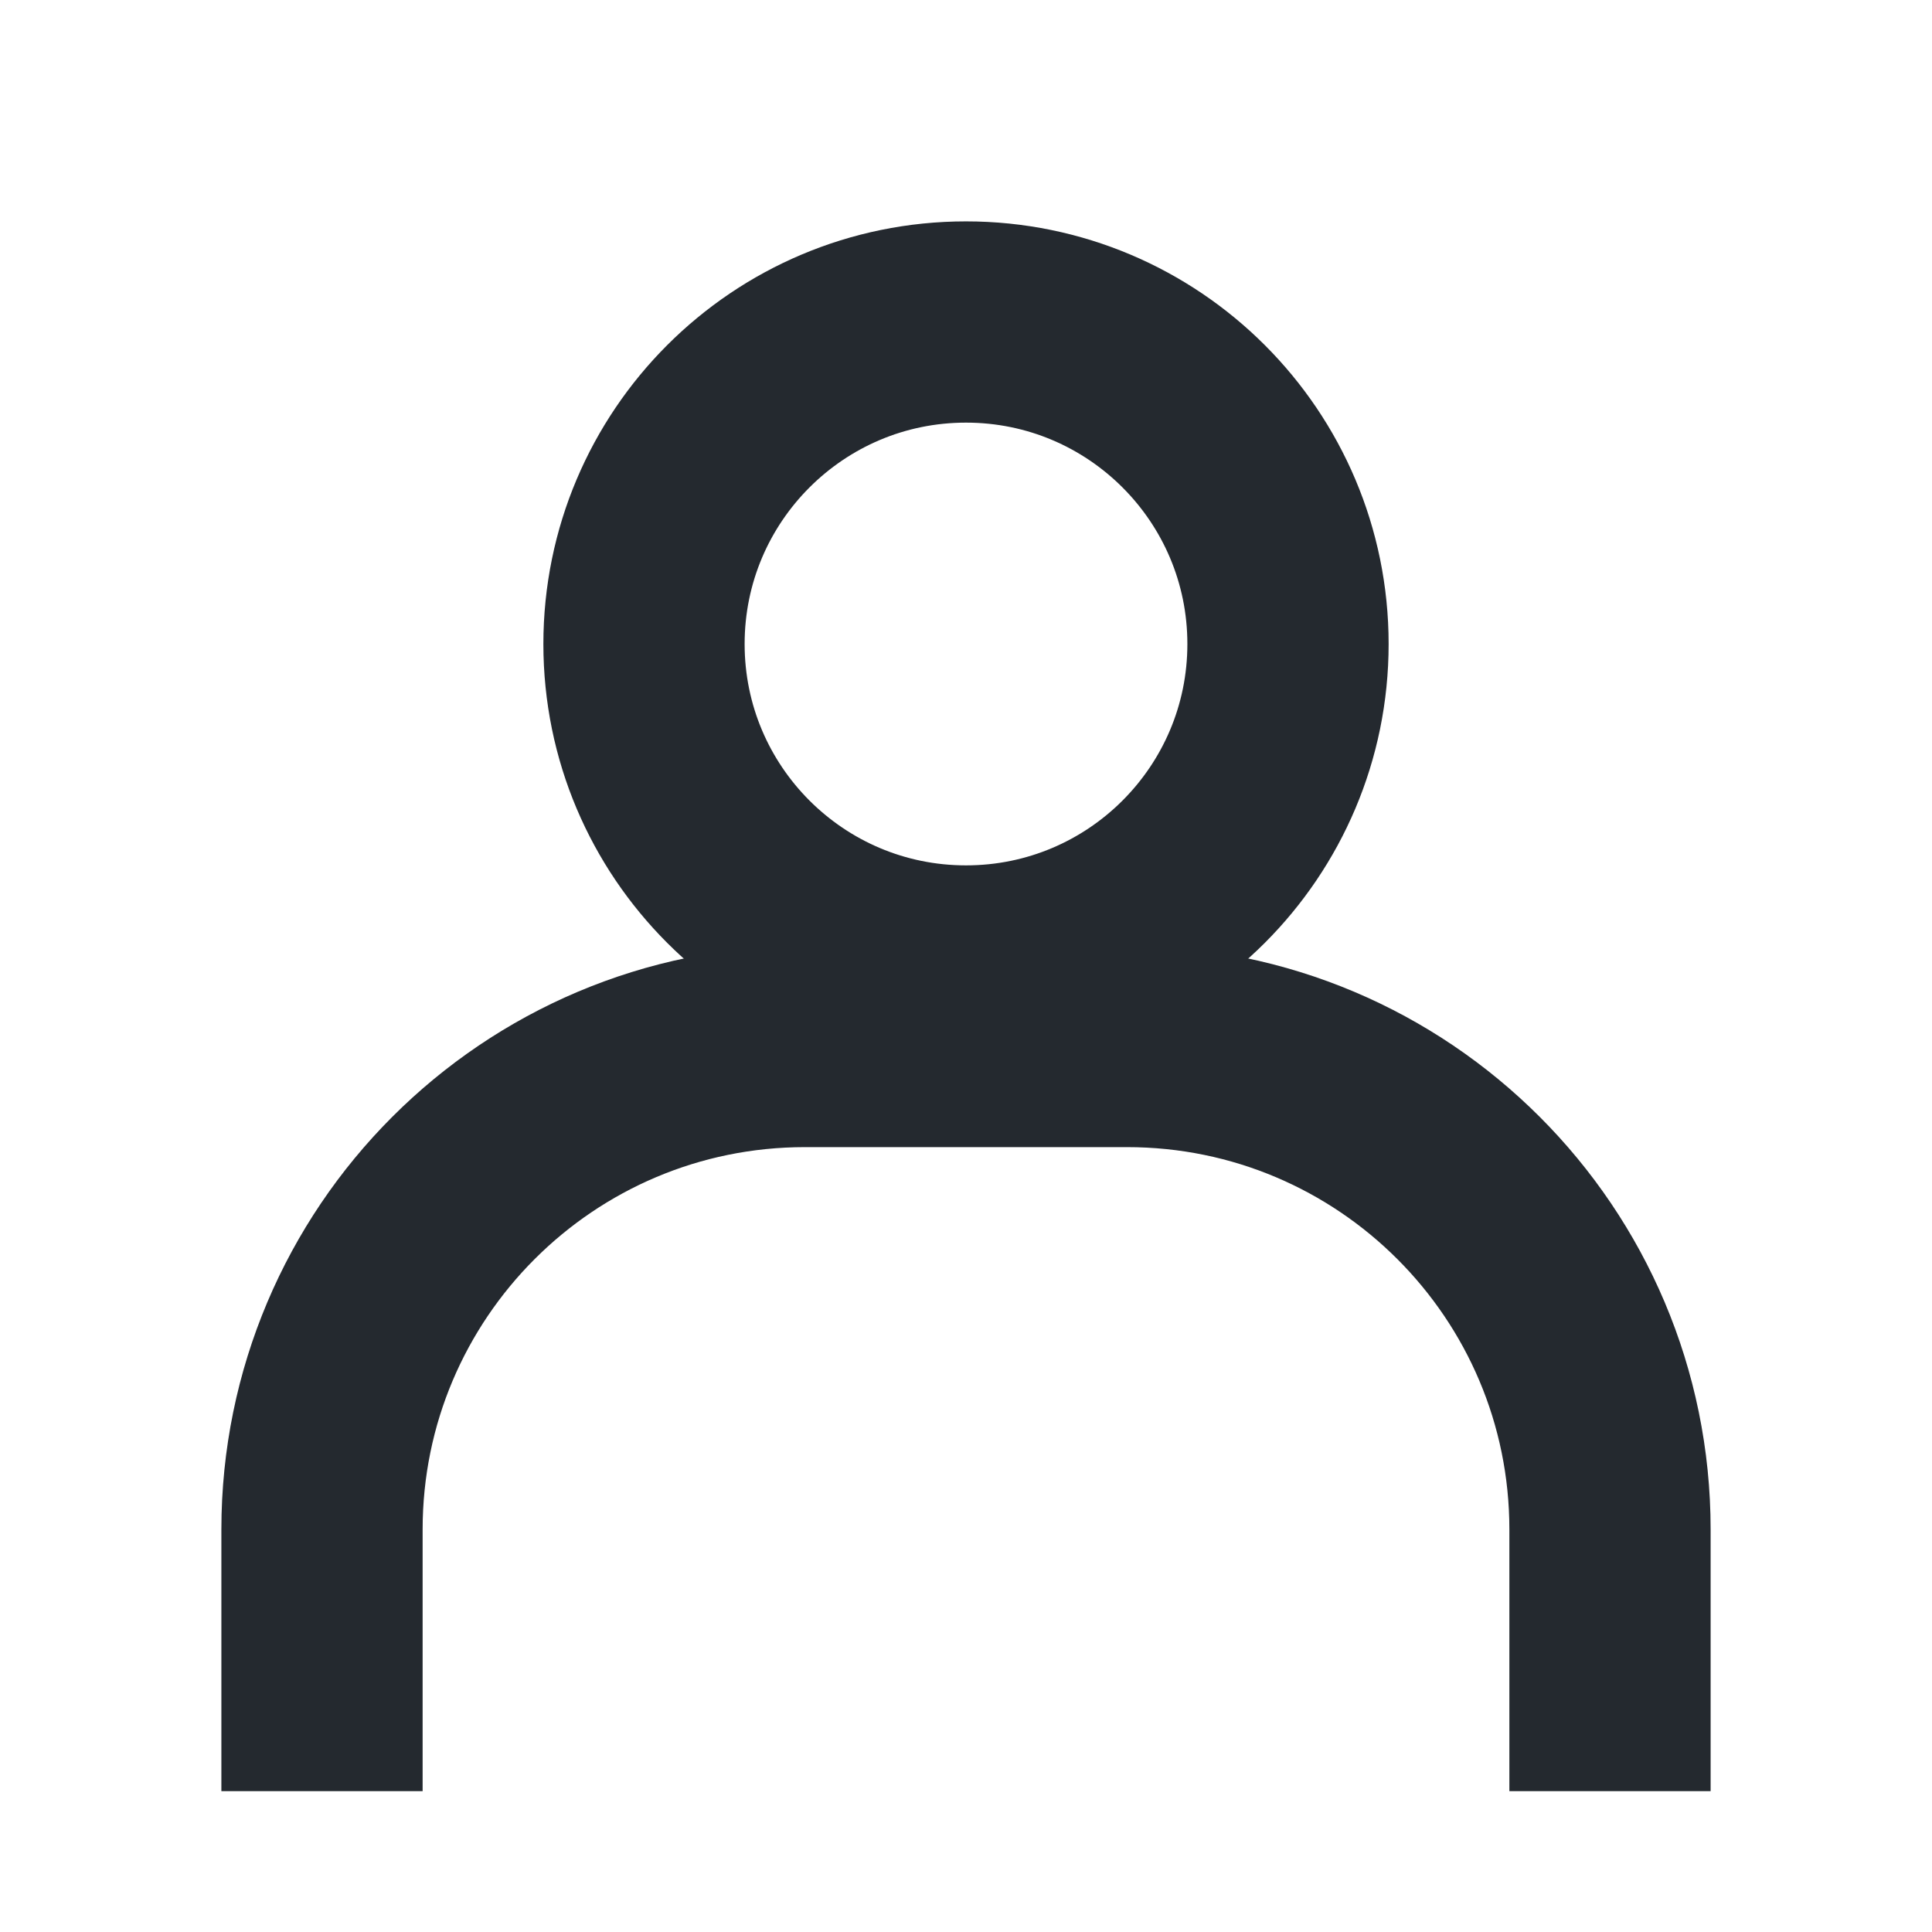
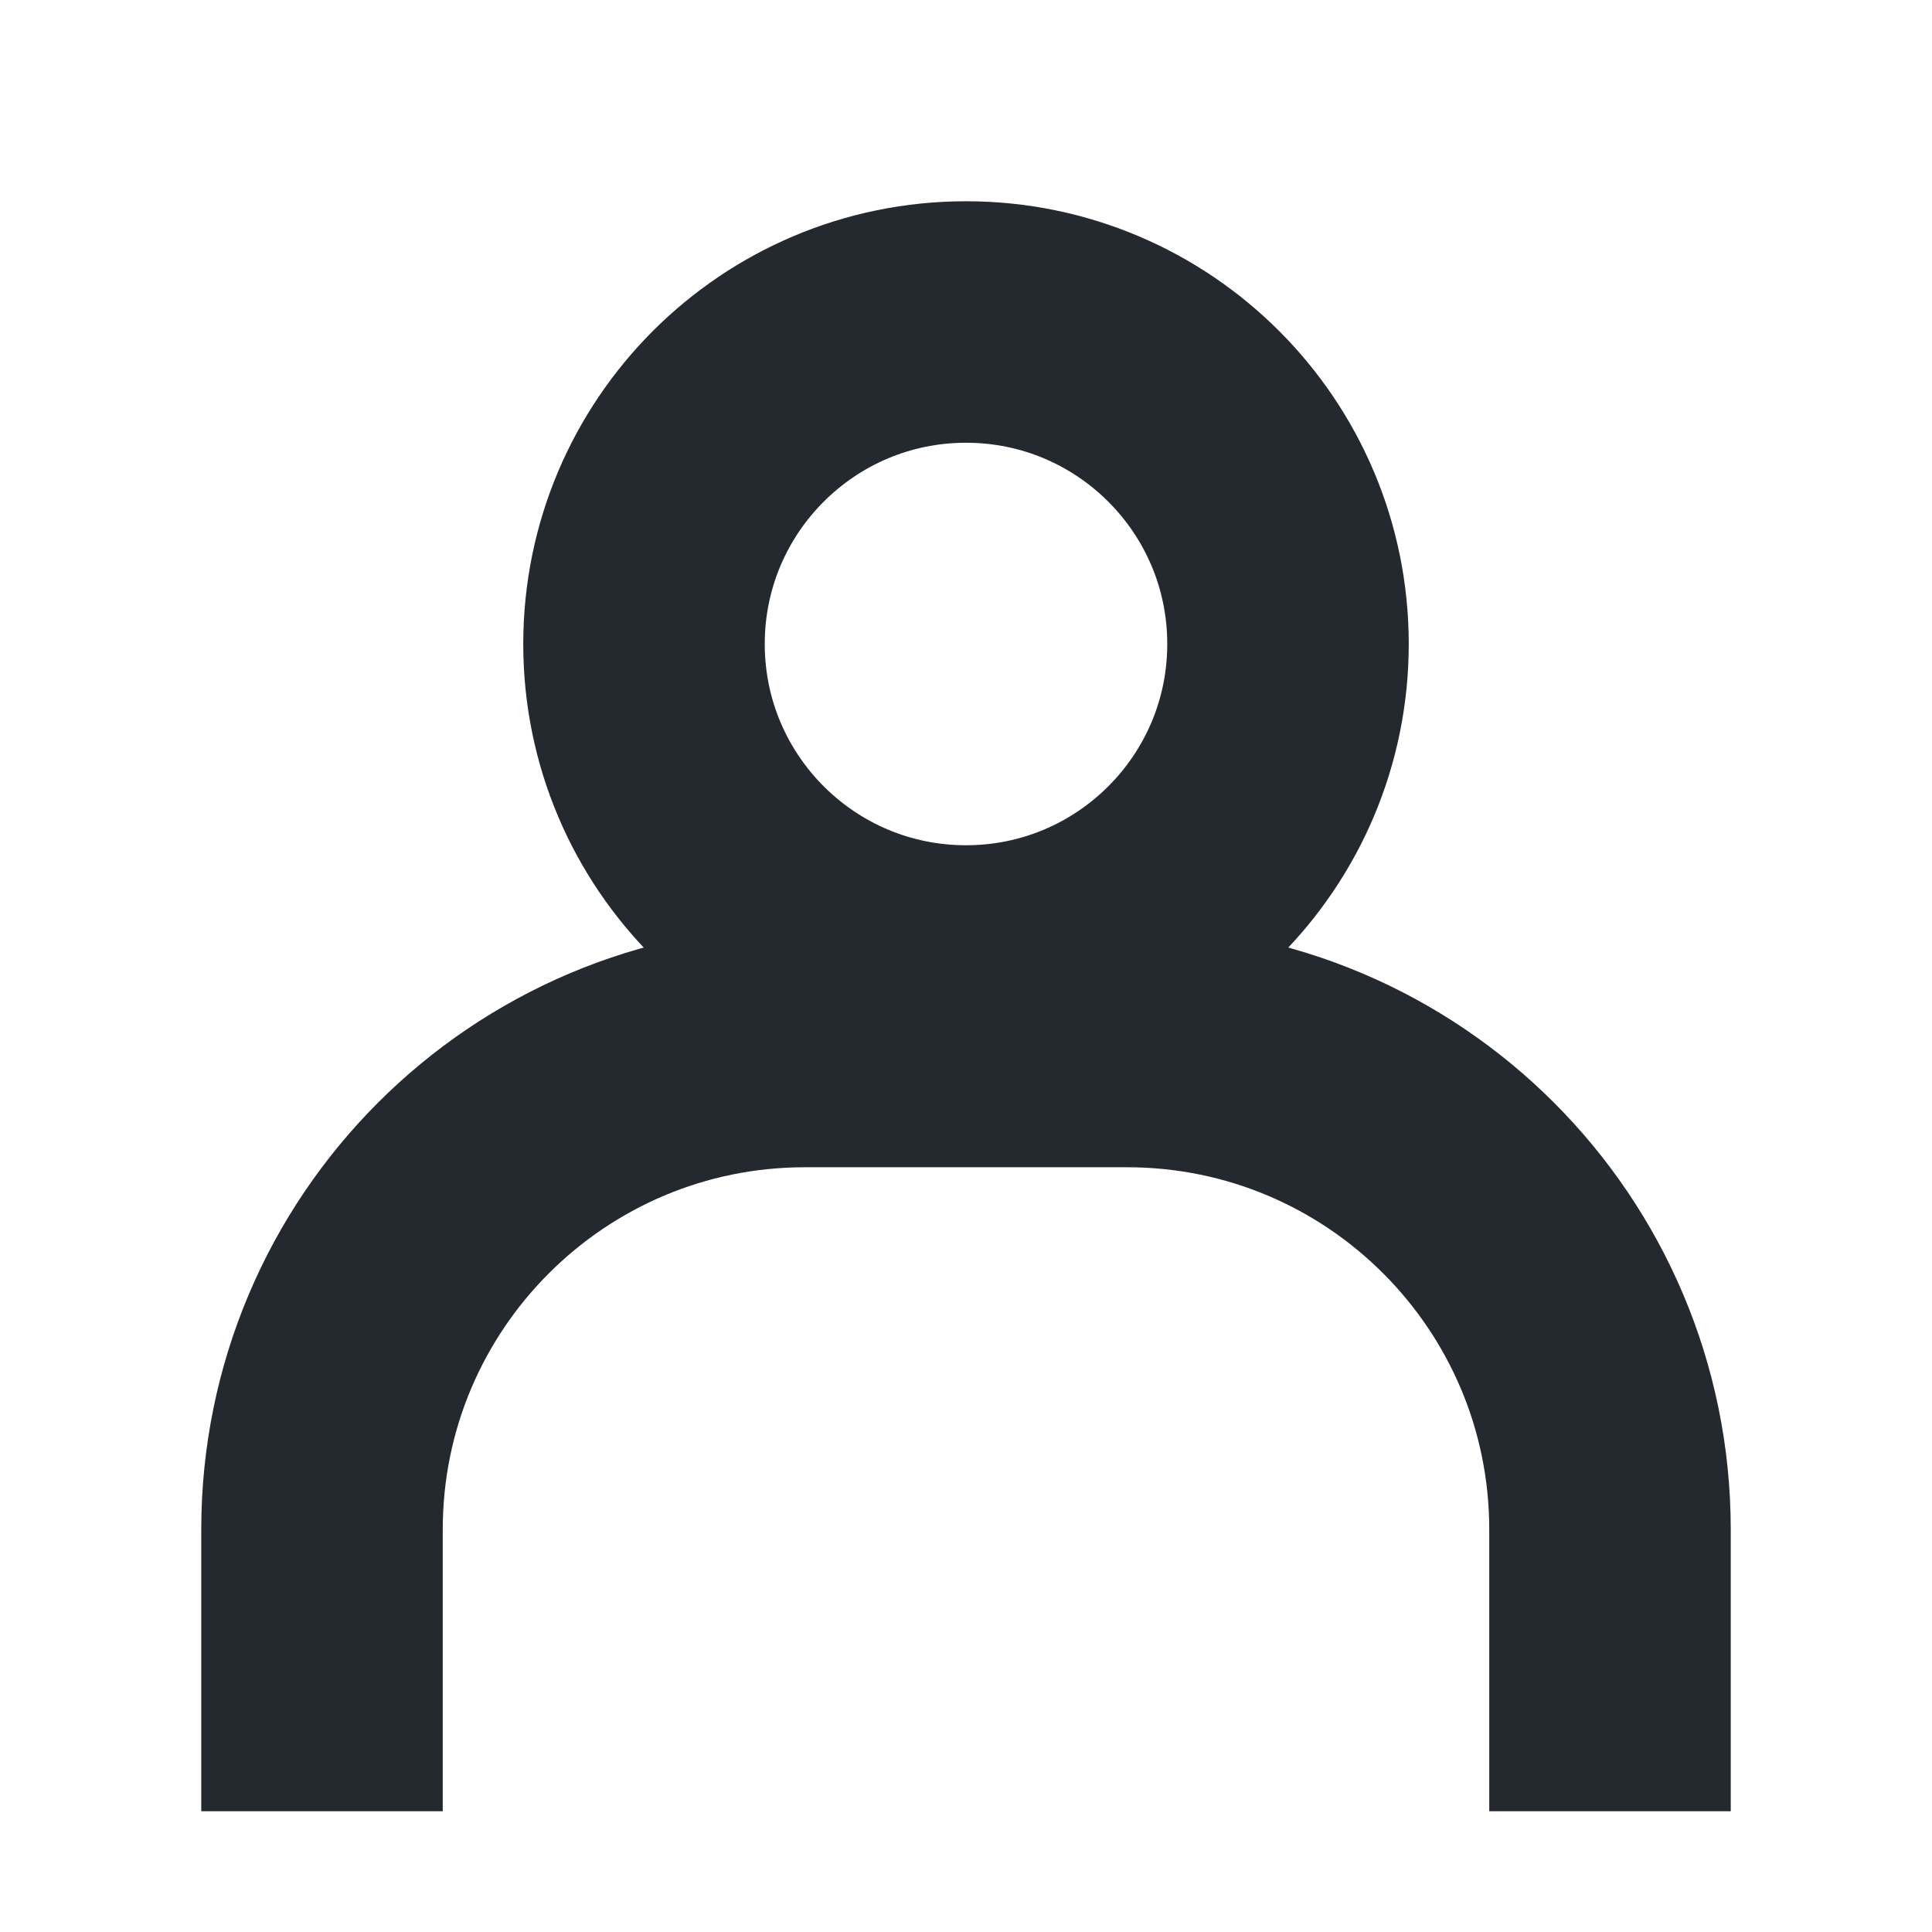
- <svg xmlns="http://www.w3.org/2000/svg" width="48" height="48" viewBox="0 0 24 24" fill="none" stroke="#24292f" stroke-width="2.5" stroke-linecap="square" stroke-linejoin="miter">
+ <svg xmlns="http://www.w3.org/2000/svg" width="48" height="48" viewBox="0 0 24 24" fill="none" stroke="#24292f" stroke-width="3" stroke-linecap="square" stroke-linejoin="miter">
  <circle cx="12" cy="8" r="4" />
  <path d="M4 21v-2a6 6 0 0 1 6-6h4a6 6 0 0 1 6 6v2" />
</svg>
